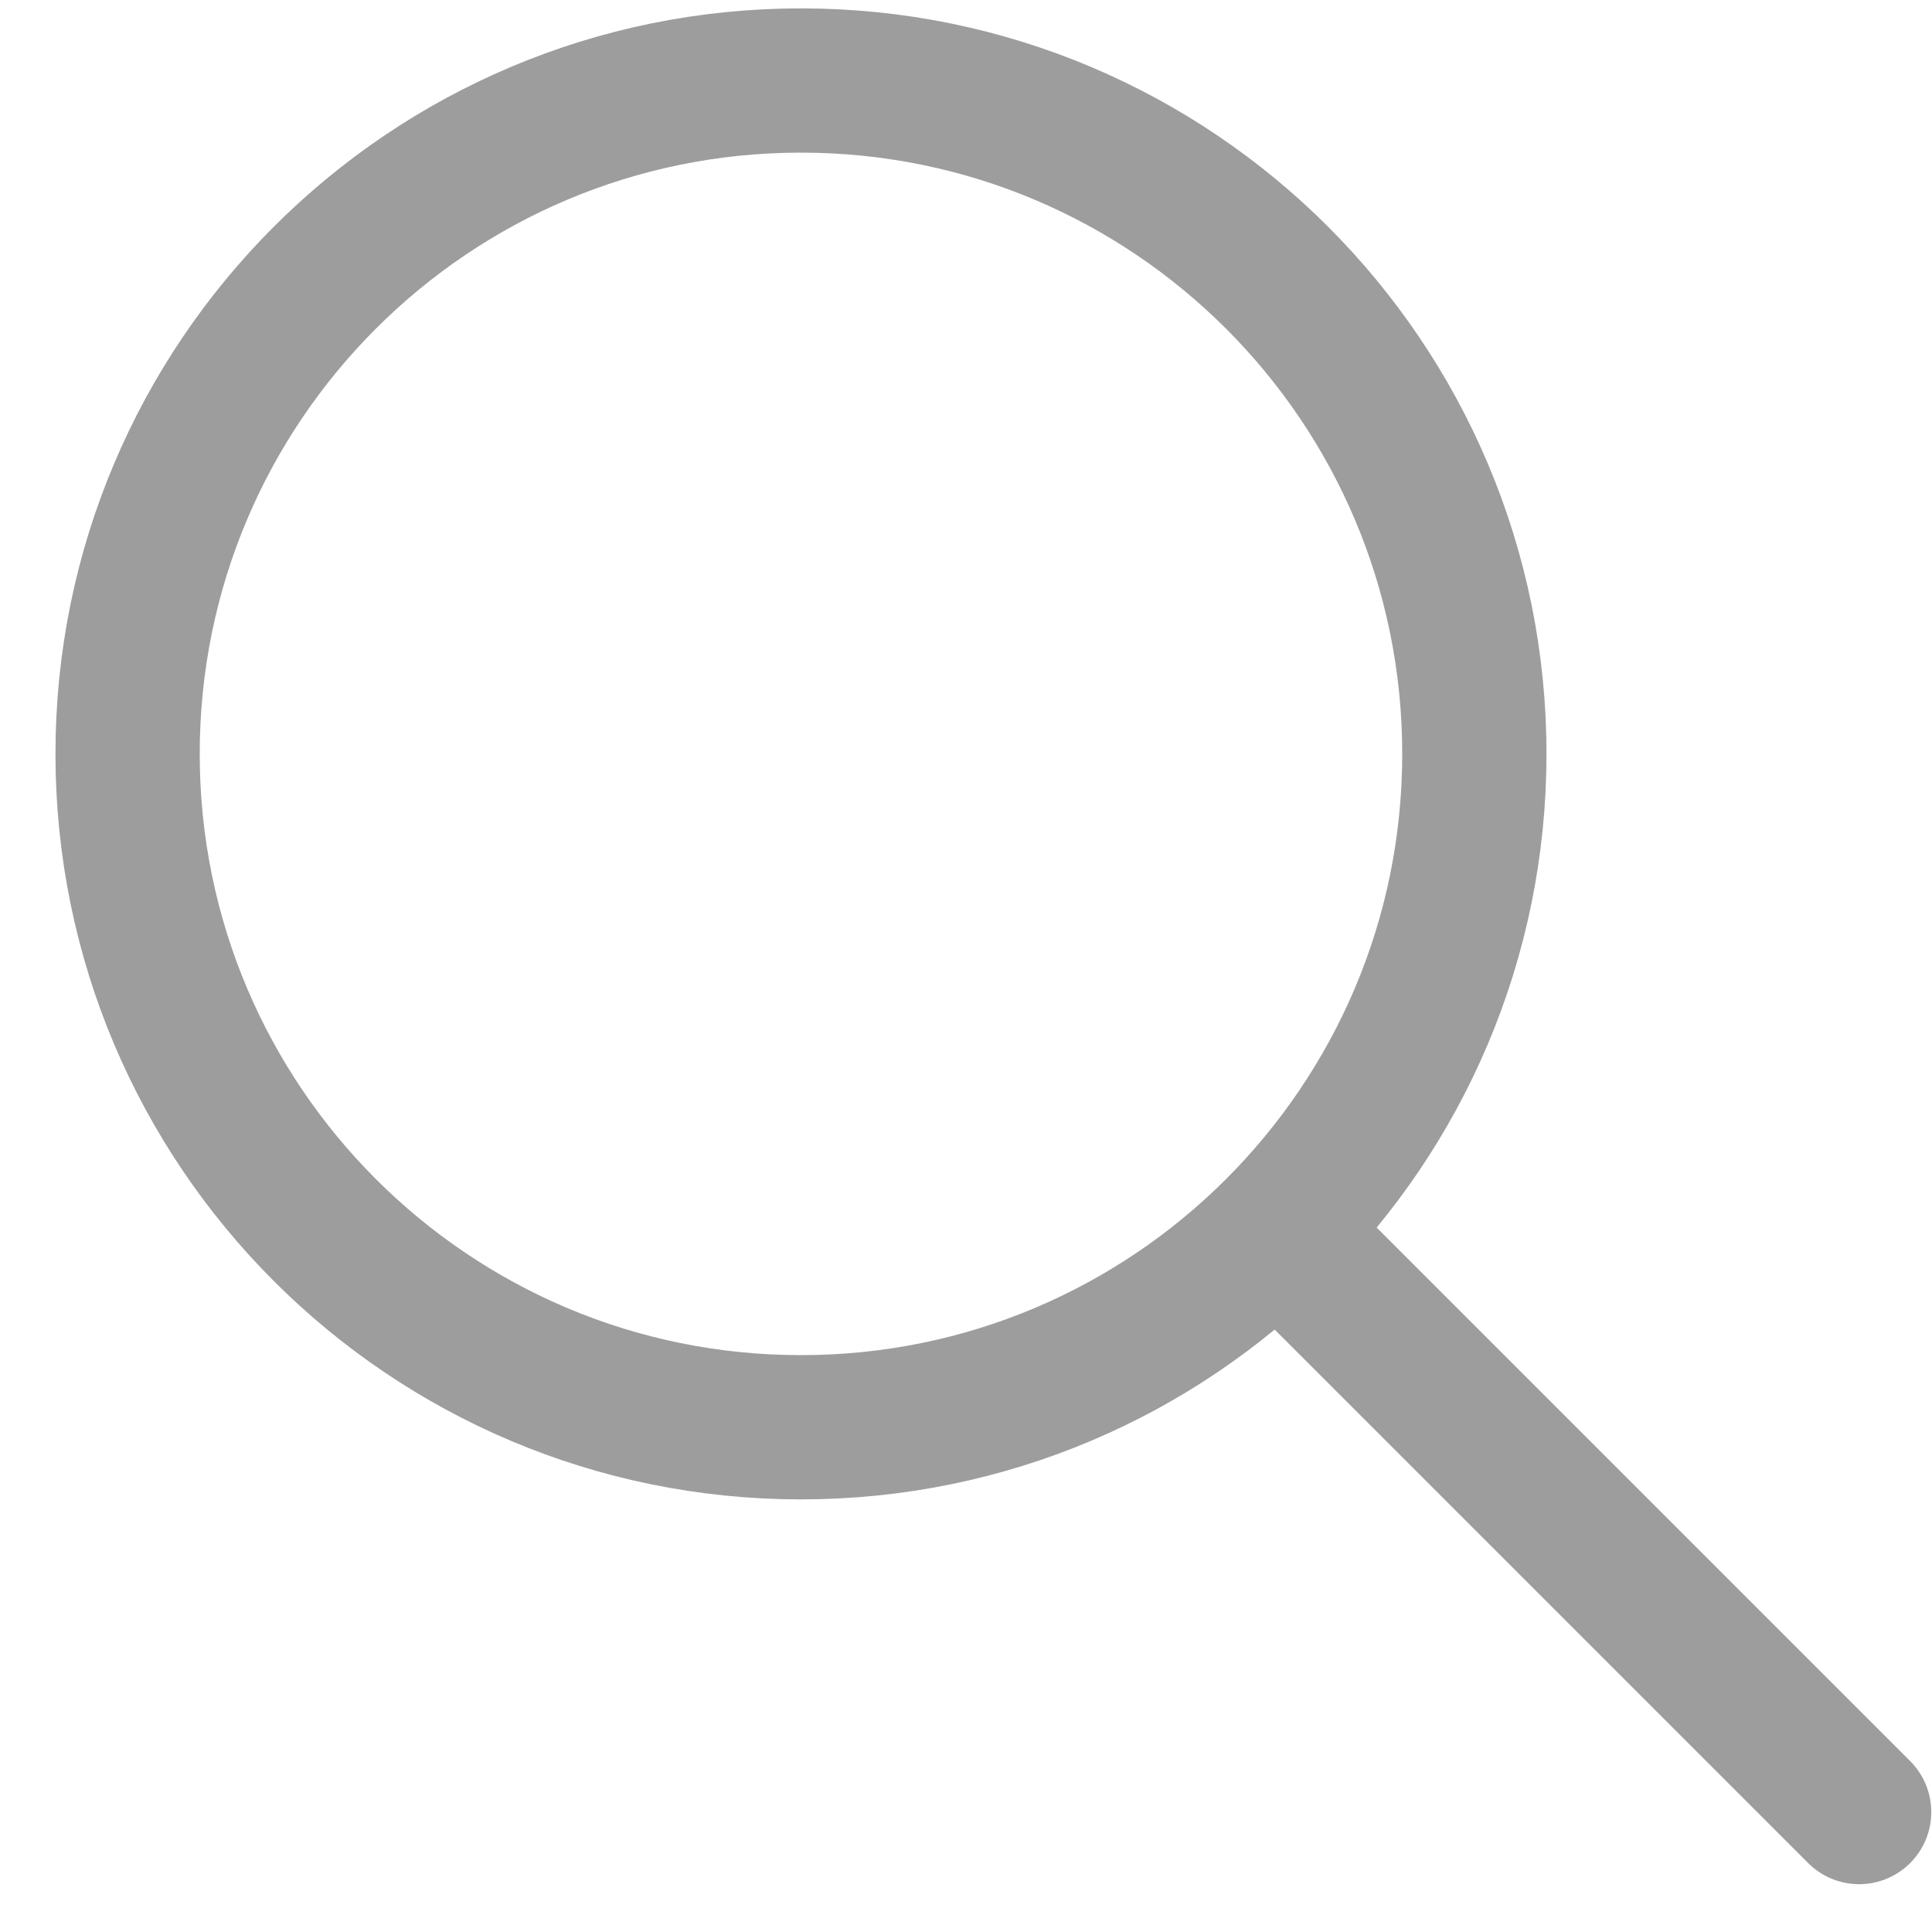
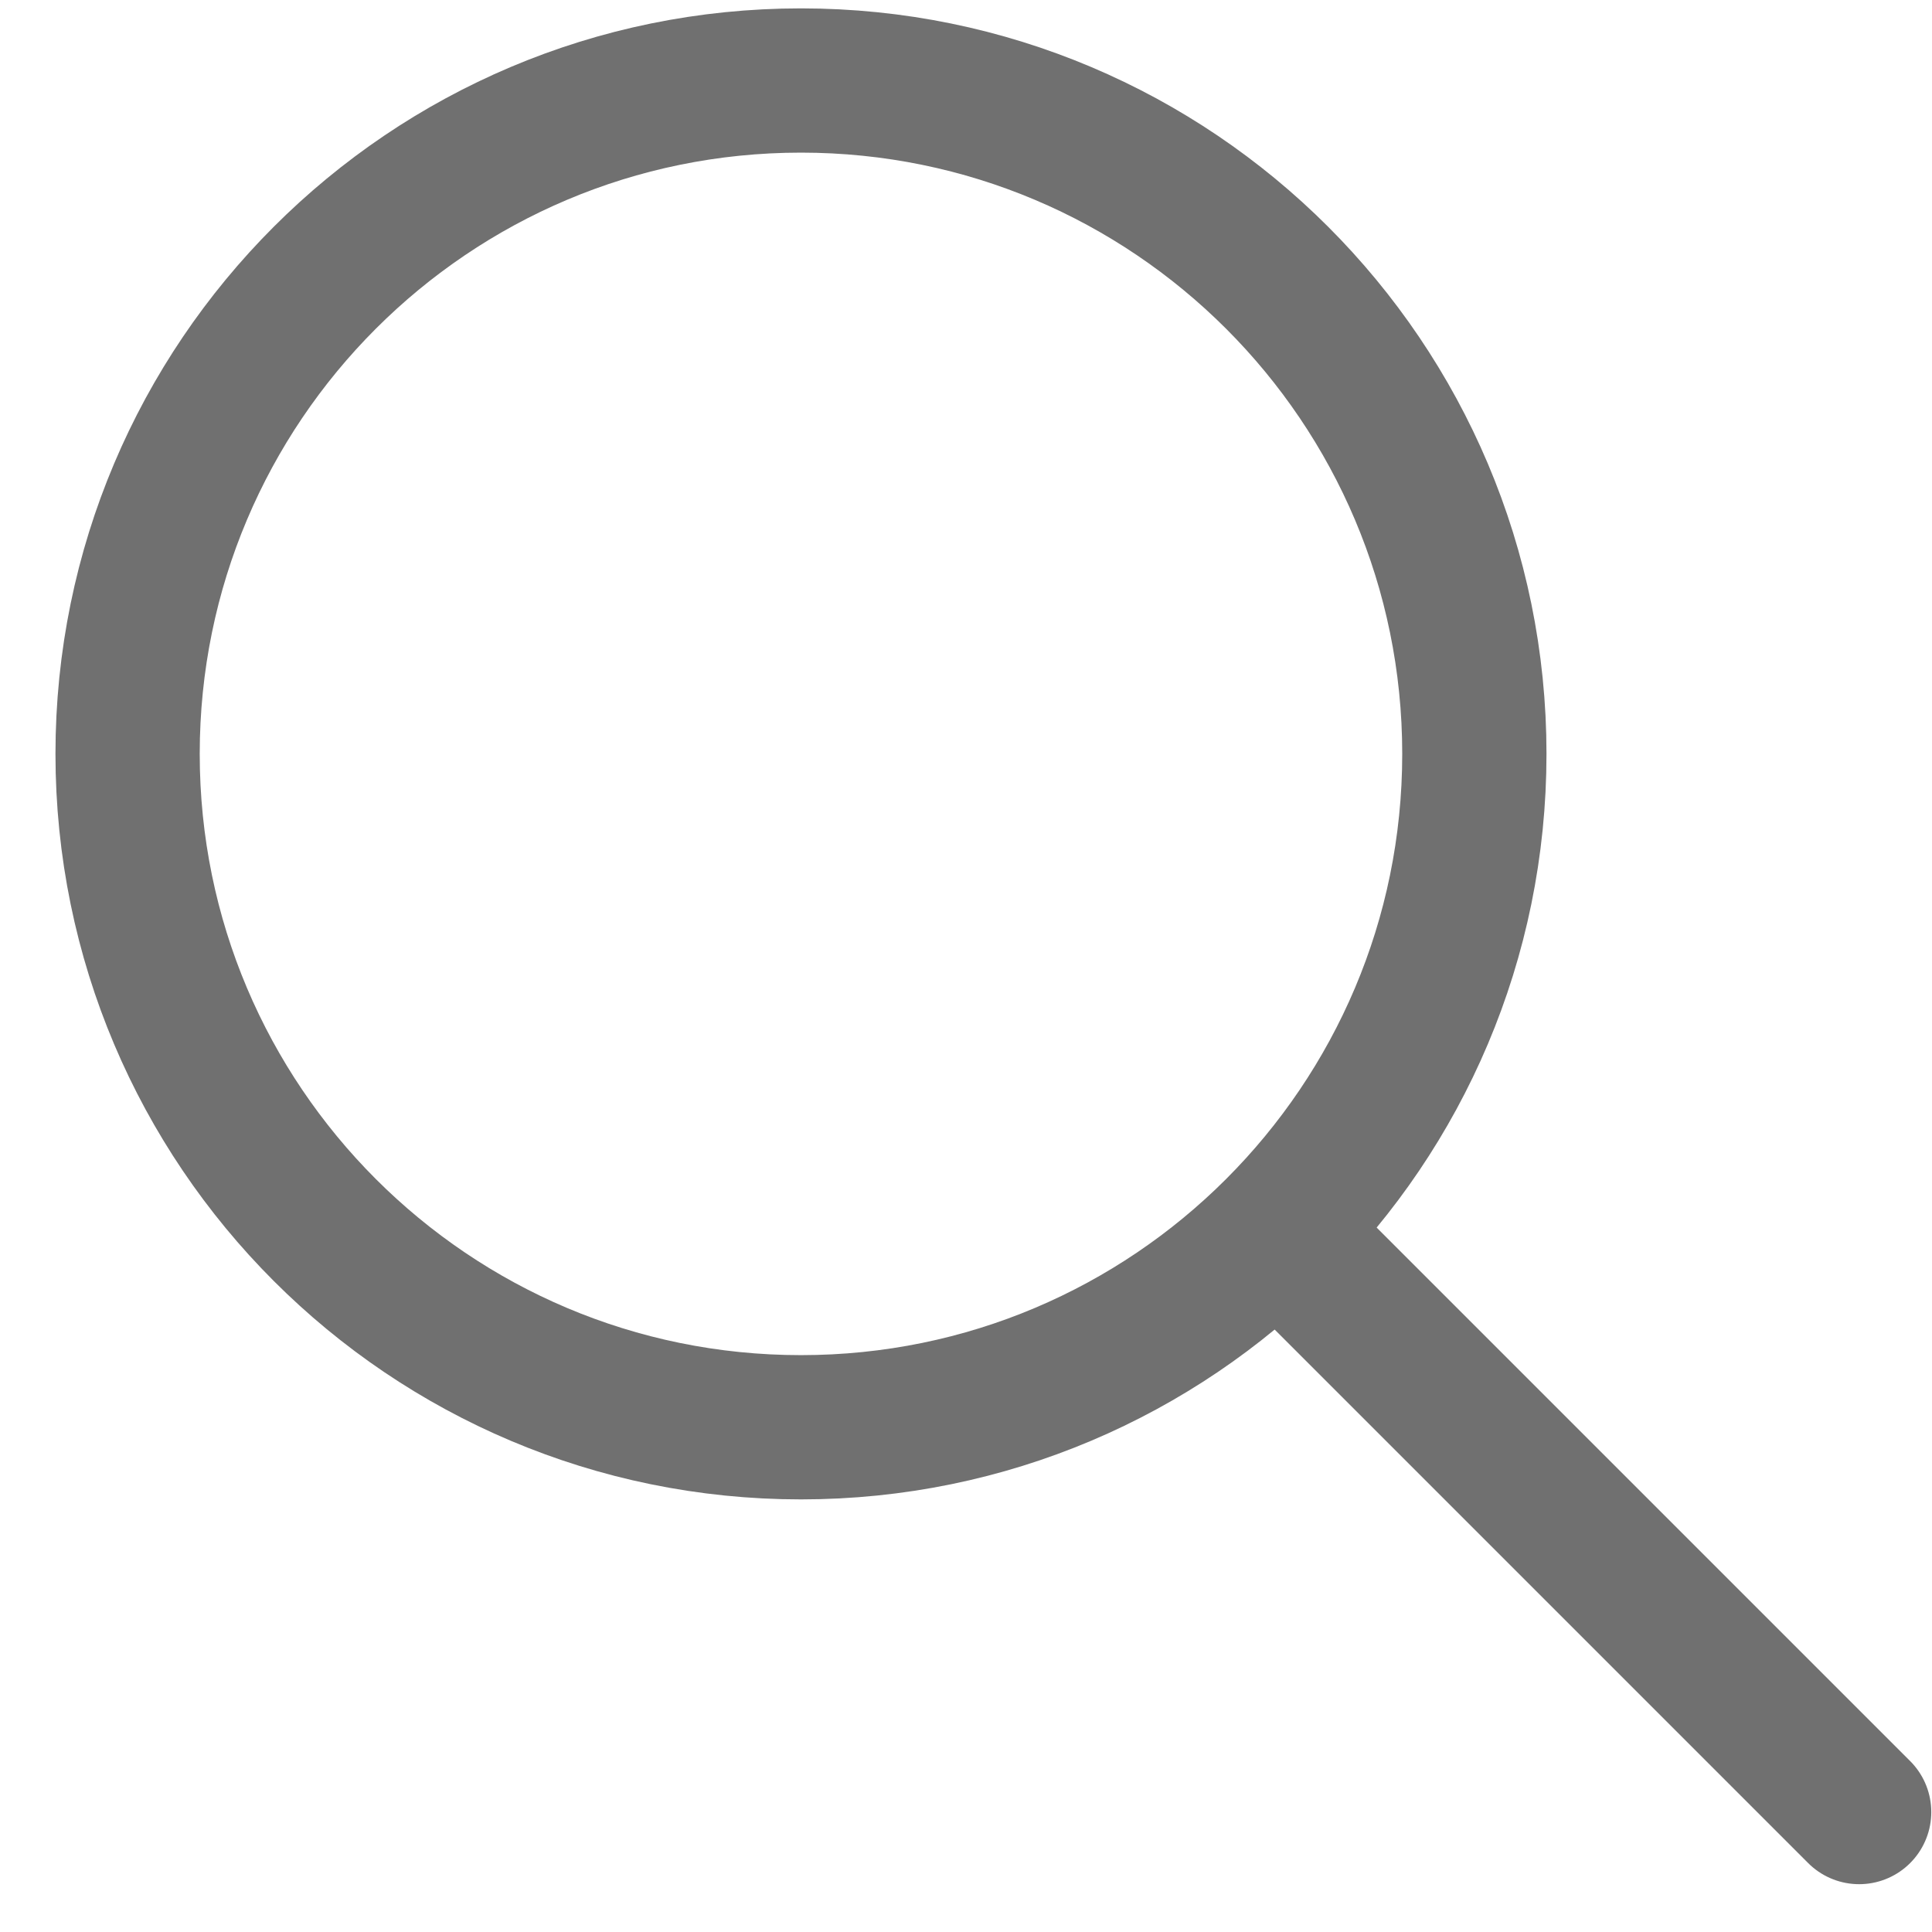
<svg xmlns="http://www.w3.org/2000/svg" width="24" height="24" viewBox="0 0 24 24" fill="none">
-   <path d="M9.95 17.73C14.569 17.73 18.315 13.985 18.315 9.365C18.315 4.745 14.569 1 9.95 1C5.33 1 1.585 4.745 1.585 9.365C1.585 13.985 5.33 17.73 9.95 17.73Z" stroke="#9D9D9D" stroke-width="1.792" stroke-linecap="round" stroke-linejoin="round" />
-   <path d="M15.925 15.34L23.095 22.51" stroke="#9D9D9D" stroke-width="1.792" stroke-linecap="round" stroke-linejoin="round" />
+   <path d="M9.95 17.73C14.569 17.73 18.315 13.985 18.315 9.365C18.315 4.745 14.569 1 9.95 1C5.33 1 1.585 4.745 1.585 9.365C1.585 13.985 5.33 17.73 9.95 17.73Z" stroke="#707070" stroke-width="1.792" stroke-linecap="round" stroke-linejoin="round" />
+   <path d="M15.925 15.34L23.095 22.51" stroke="#707070" stroke-width="1.792" stroke-linecap="round" stroke-linejoin="round" />
</svg>
